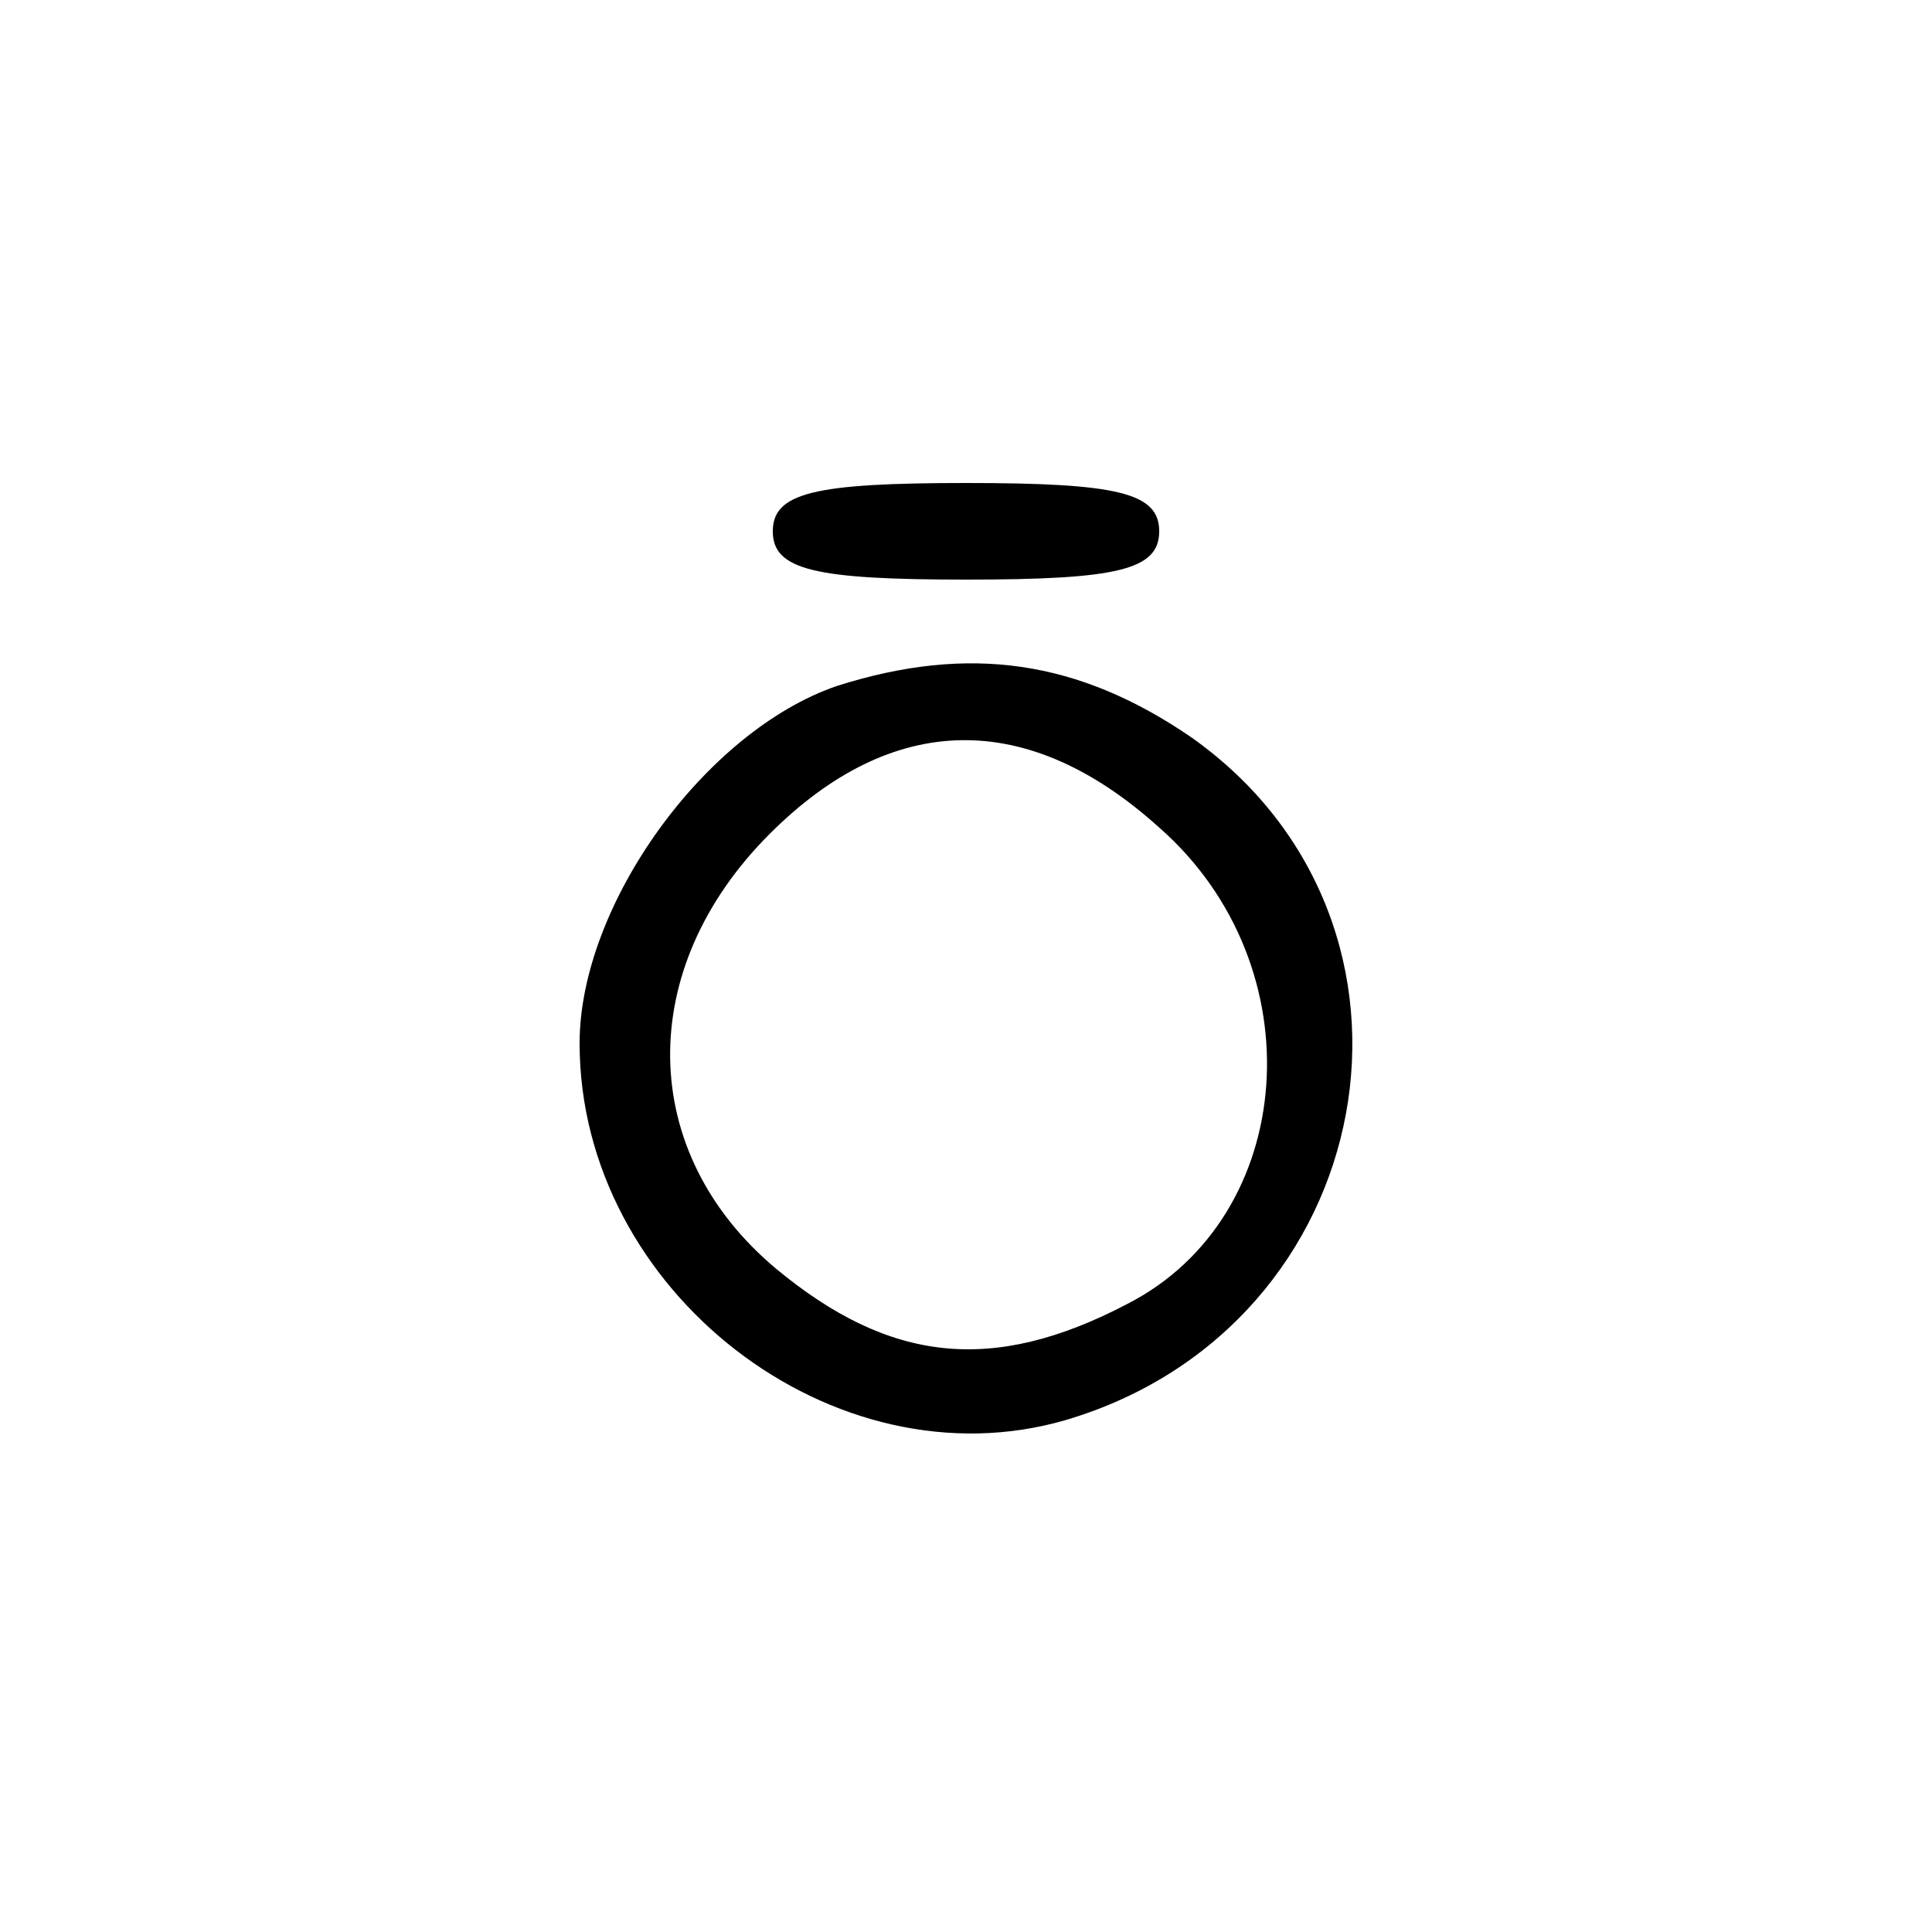
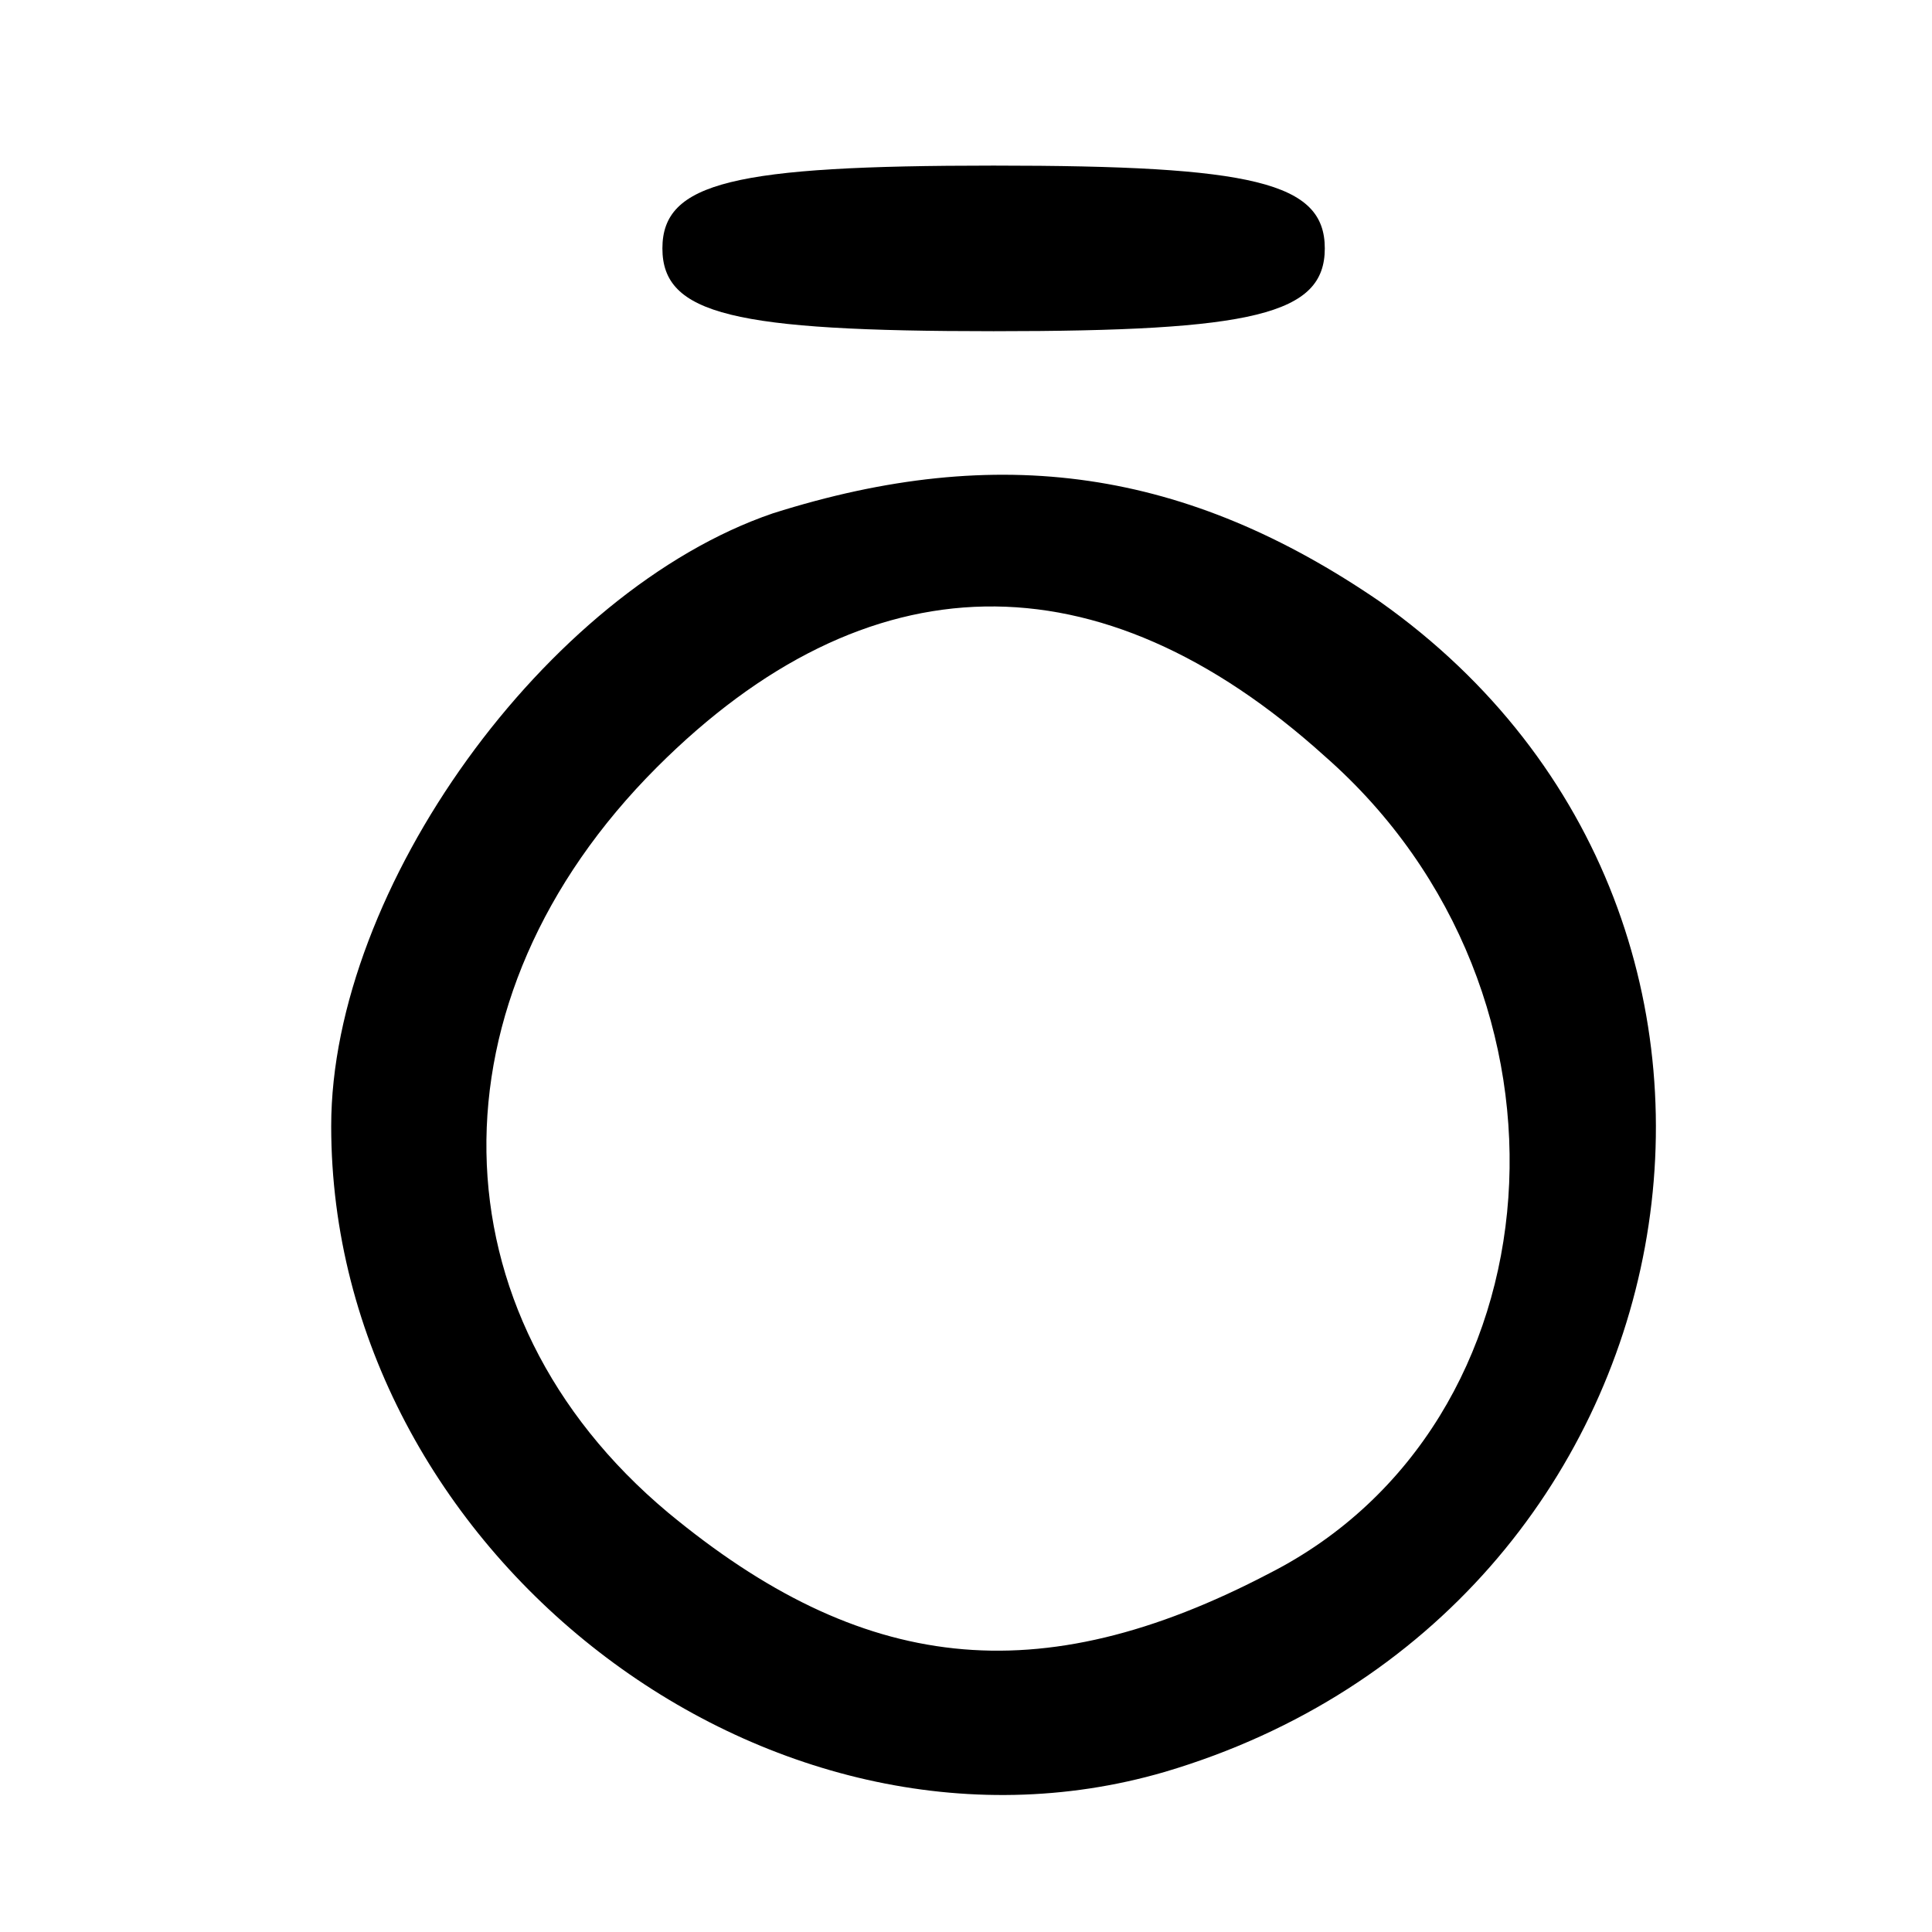
- <svg xmlns="http://www.w3.org/2000/svg" version="1.0" width="60pt" height="60pt" viewBox="0 0 60 60" preserveAspectRatio="xMidYMid meet">
+ <svg xmlns="http://www.w3.org/2000/svg" version="1.0" viewBox="12 12 35 35" preserveAspectRatio="xMidYMid meet">
  <g transform="translate(0,60) scale(0.1,-0.1)" fill="#000000" stroke="none">
    <path d="M240 435 c0 -12 13 -15 60 -15 47 0 60 3 60 15 0 12 -13 15 -60 15 -47 0 -60 -3 -60 -15z" />
    <path d="M260 387 c-41 -14 -80 -68 -80 -111 0 -77 79 -138 151 -117 98 29 121 154 39 212 -35 24 -69 29 -110 16z m100 -44 c49 -43 43 -121 -10 -148 -42 -22 -74 -18 -109 11 -43 36 -44 93 -2 135 38 38 80 39 121 2z" />
  </g>
</svg>
